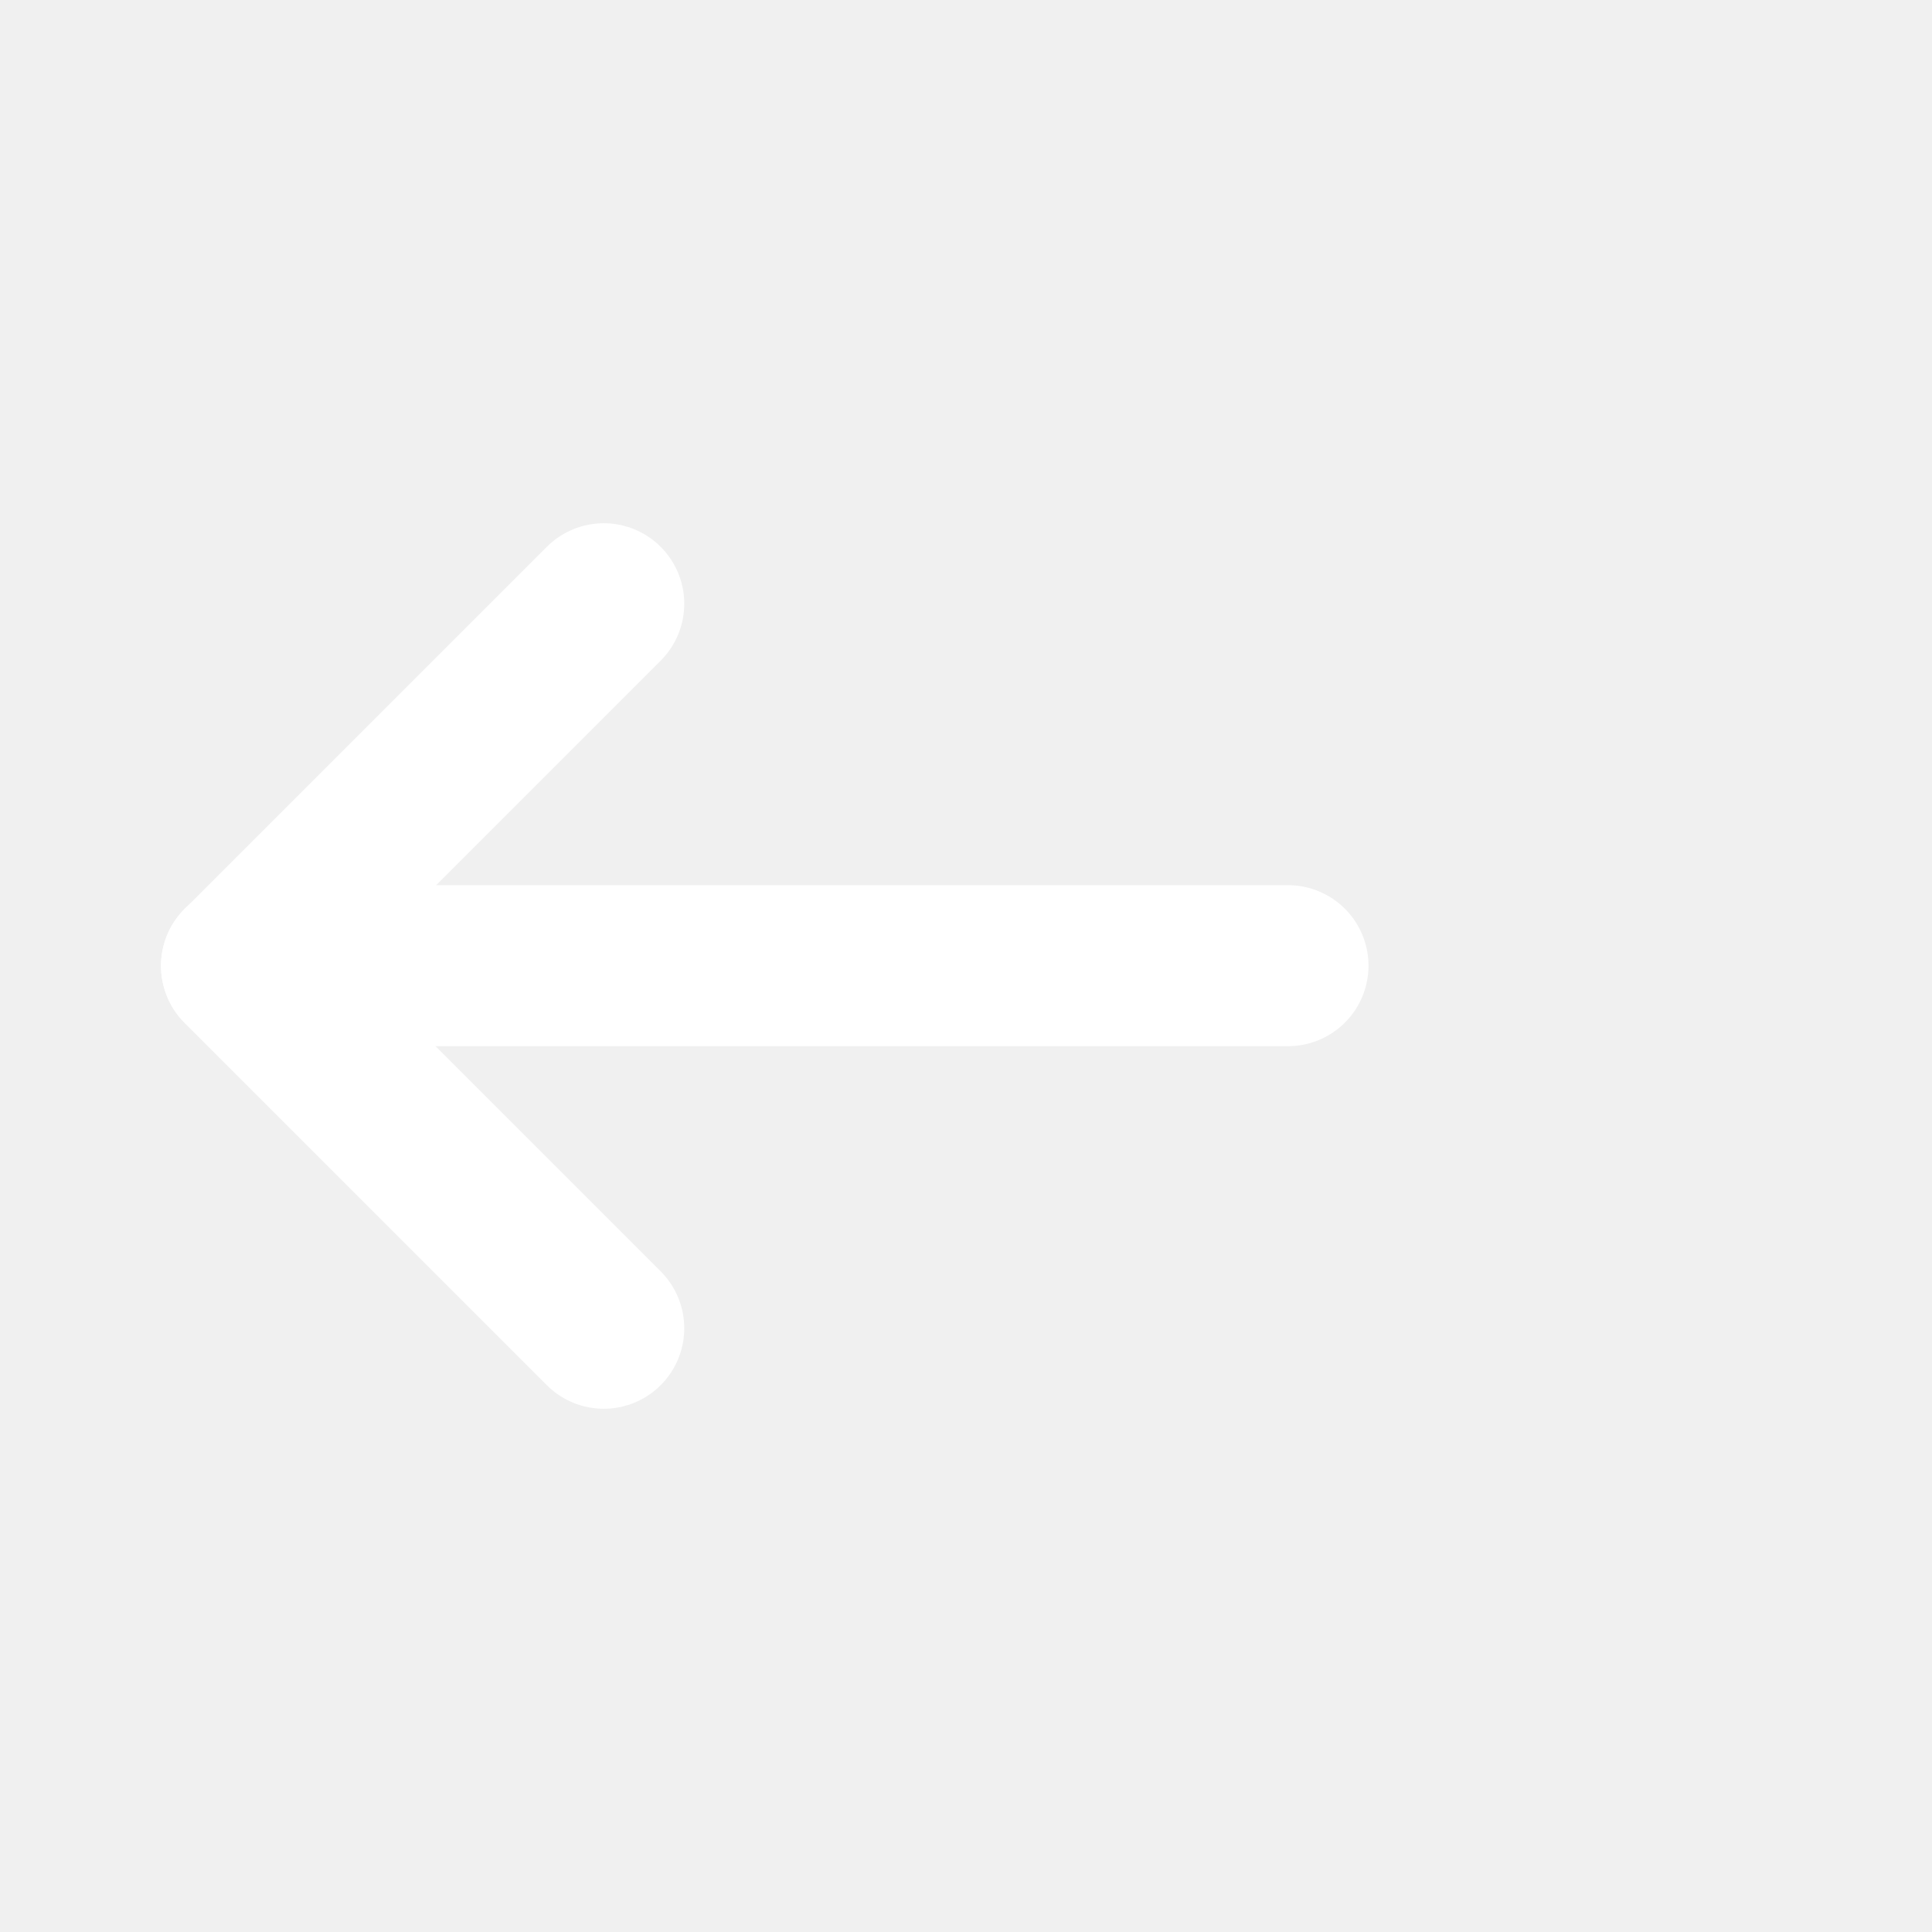
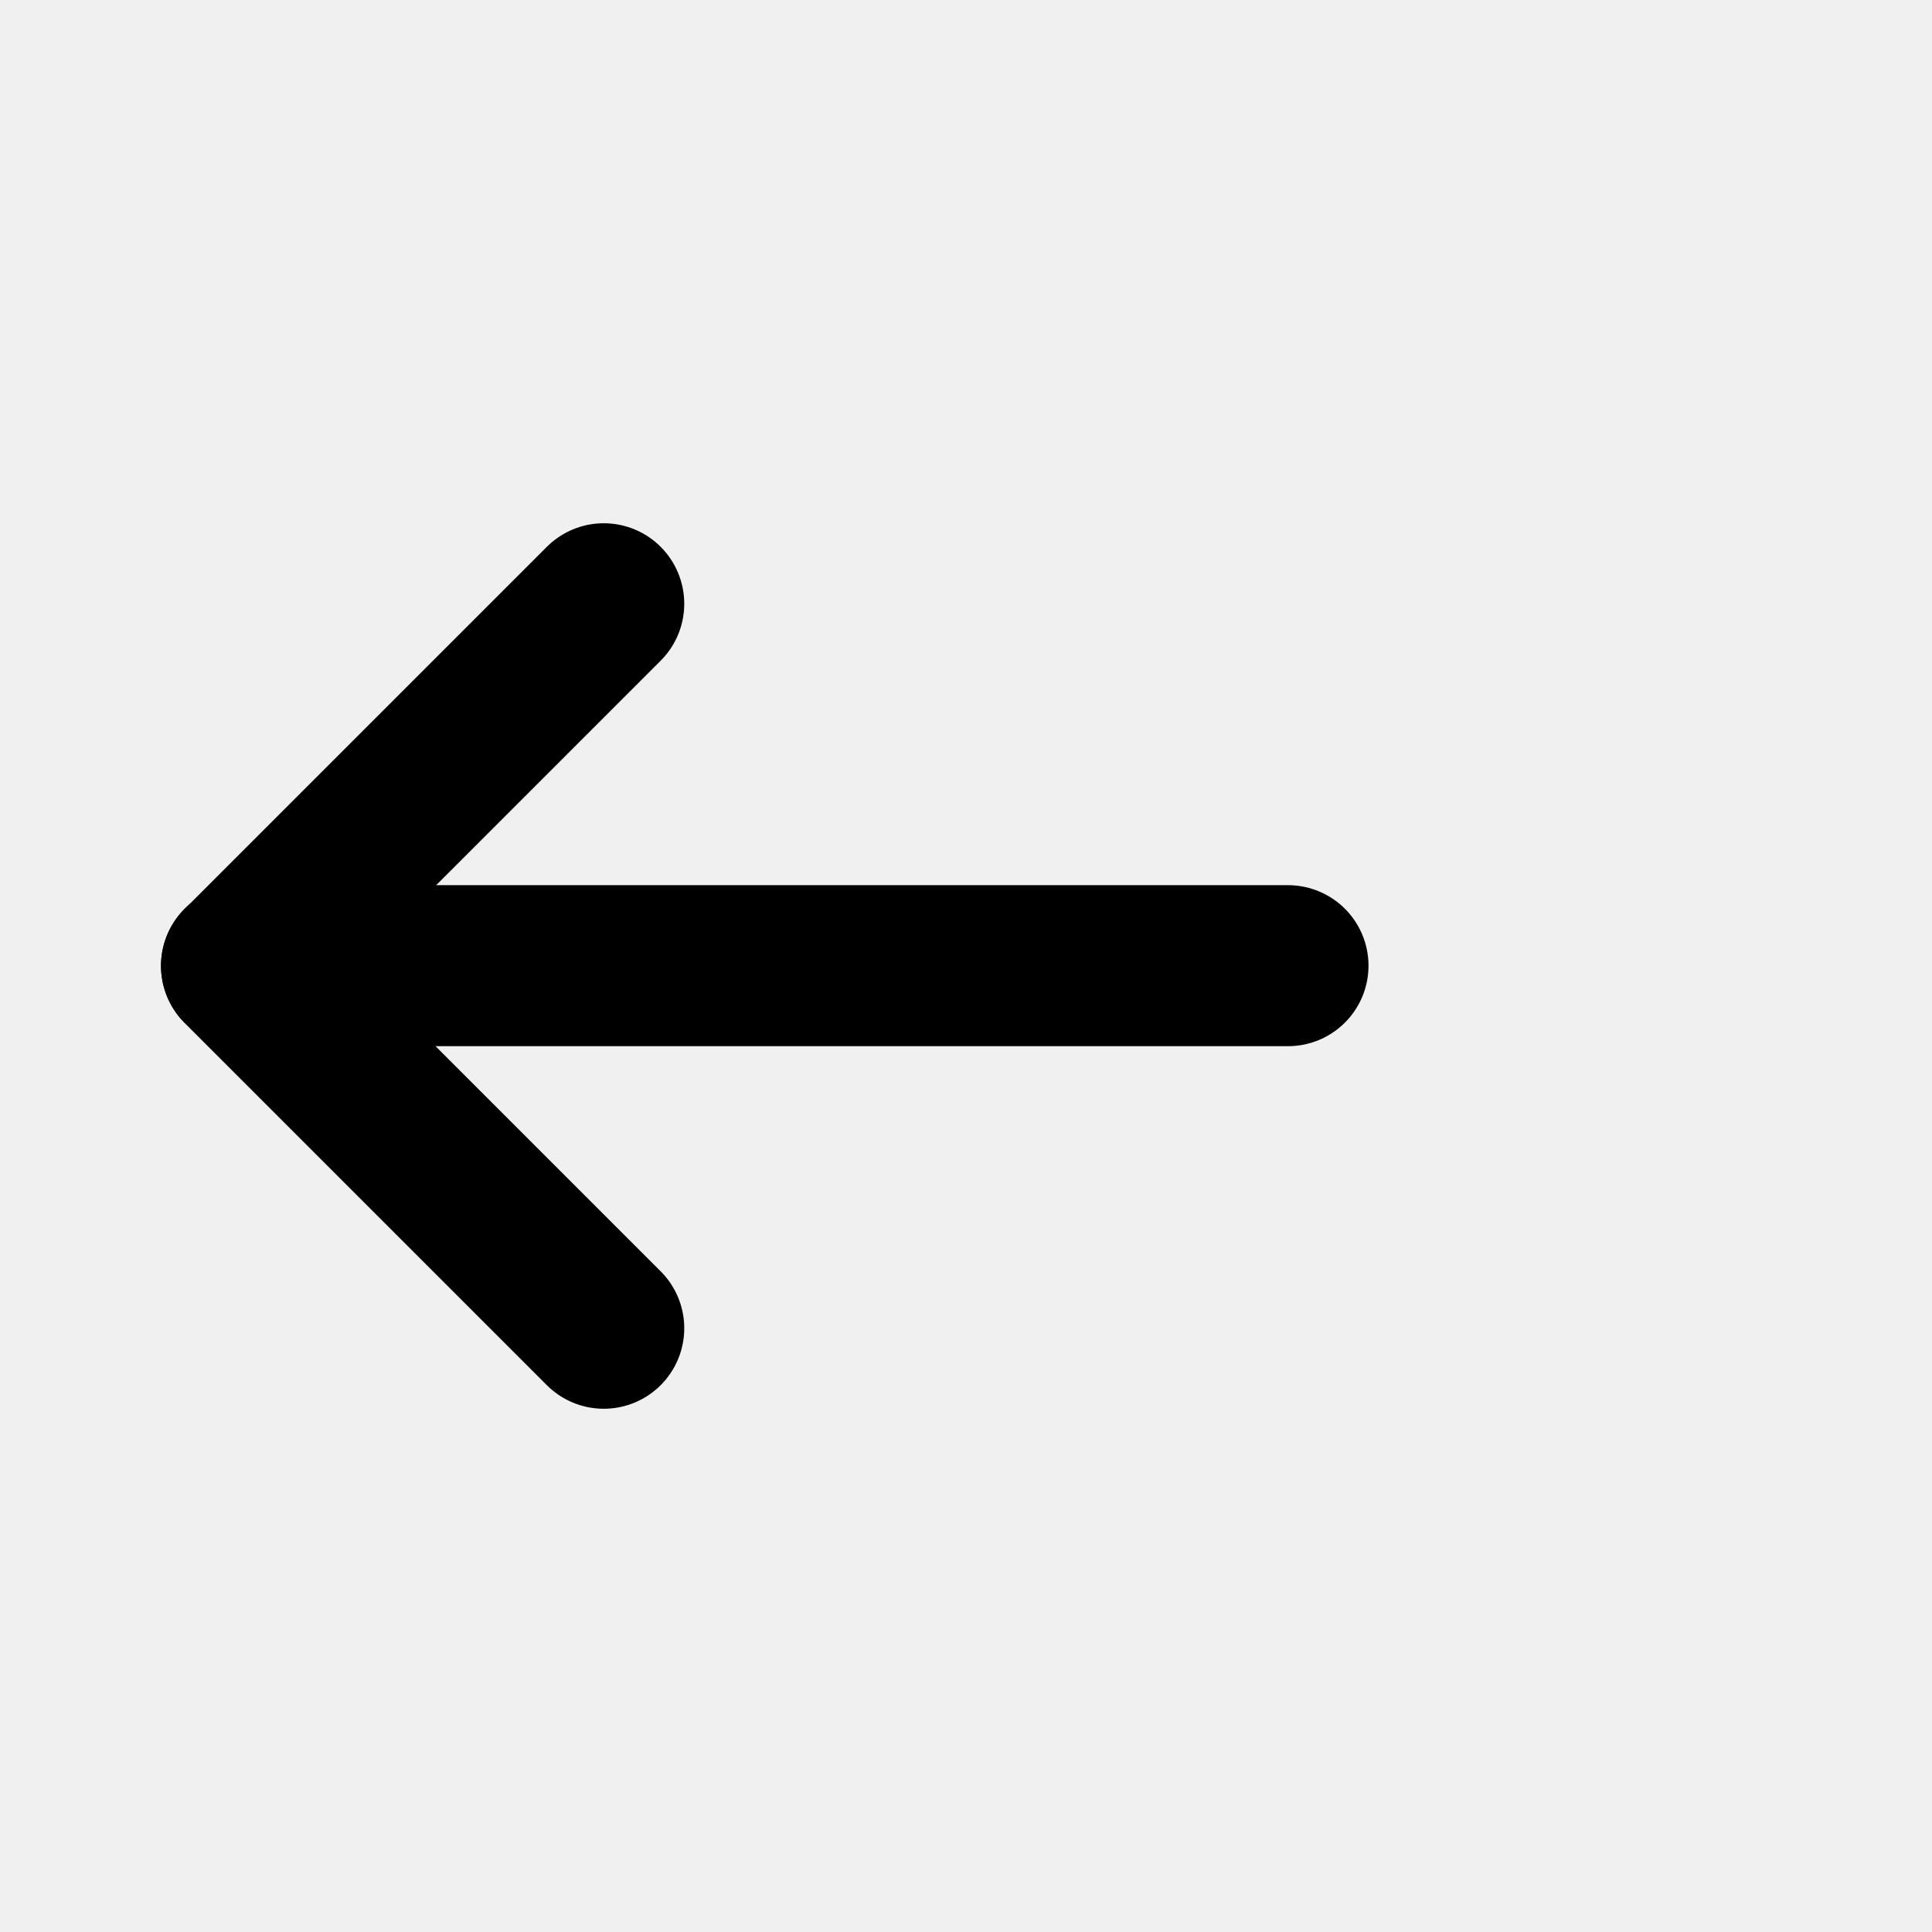
<svg xmlns="http://www.w3.org/2000/svg" width="24" height="24" viewBox="0 0 24 24" fill="none">
-   <path d="M7.5 16.5L3 12L7.5 7.5" stroke="white" stroke-width="2" stroke-linecap="round" stroke-linejoin="round" />
-   <path d="M16 11.996H3" stroke="white" stroke-width="2" stroke-linecap="round" stroke-linejoin="round" />
+   <path d="M7.5 16.5L3 12L7.5 7.5" stroke="black" stroke-width="2" stroke-linecap="round" stroke-linejoin="round" />
+   <path d="M16 11.996H3" stroke="black" stroke-width="2" stroke-linecap="round" stroke-linejoin="round" />
</svg>
